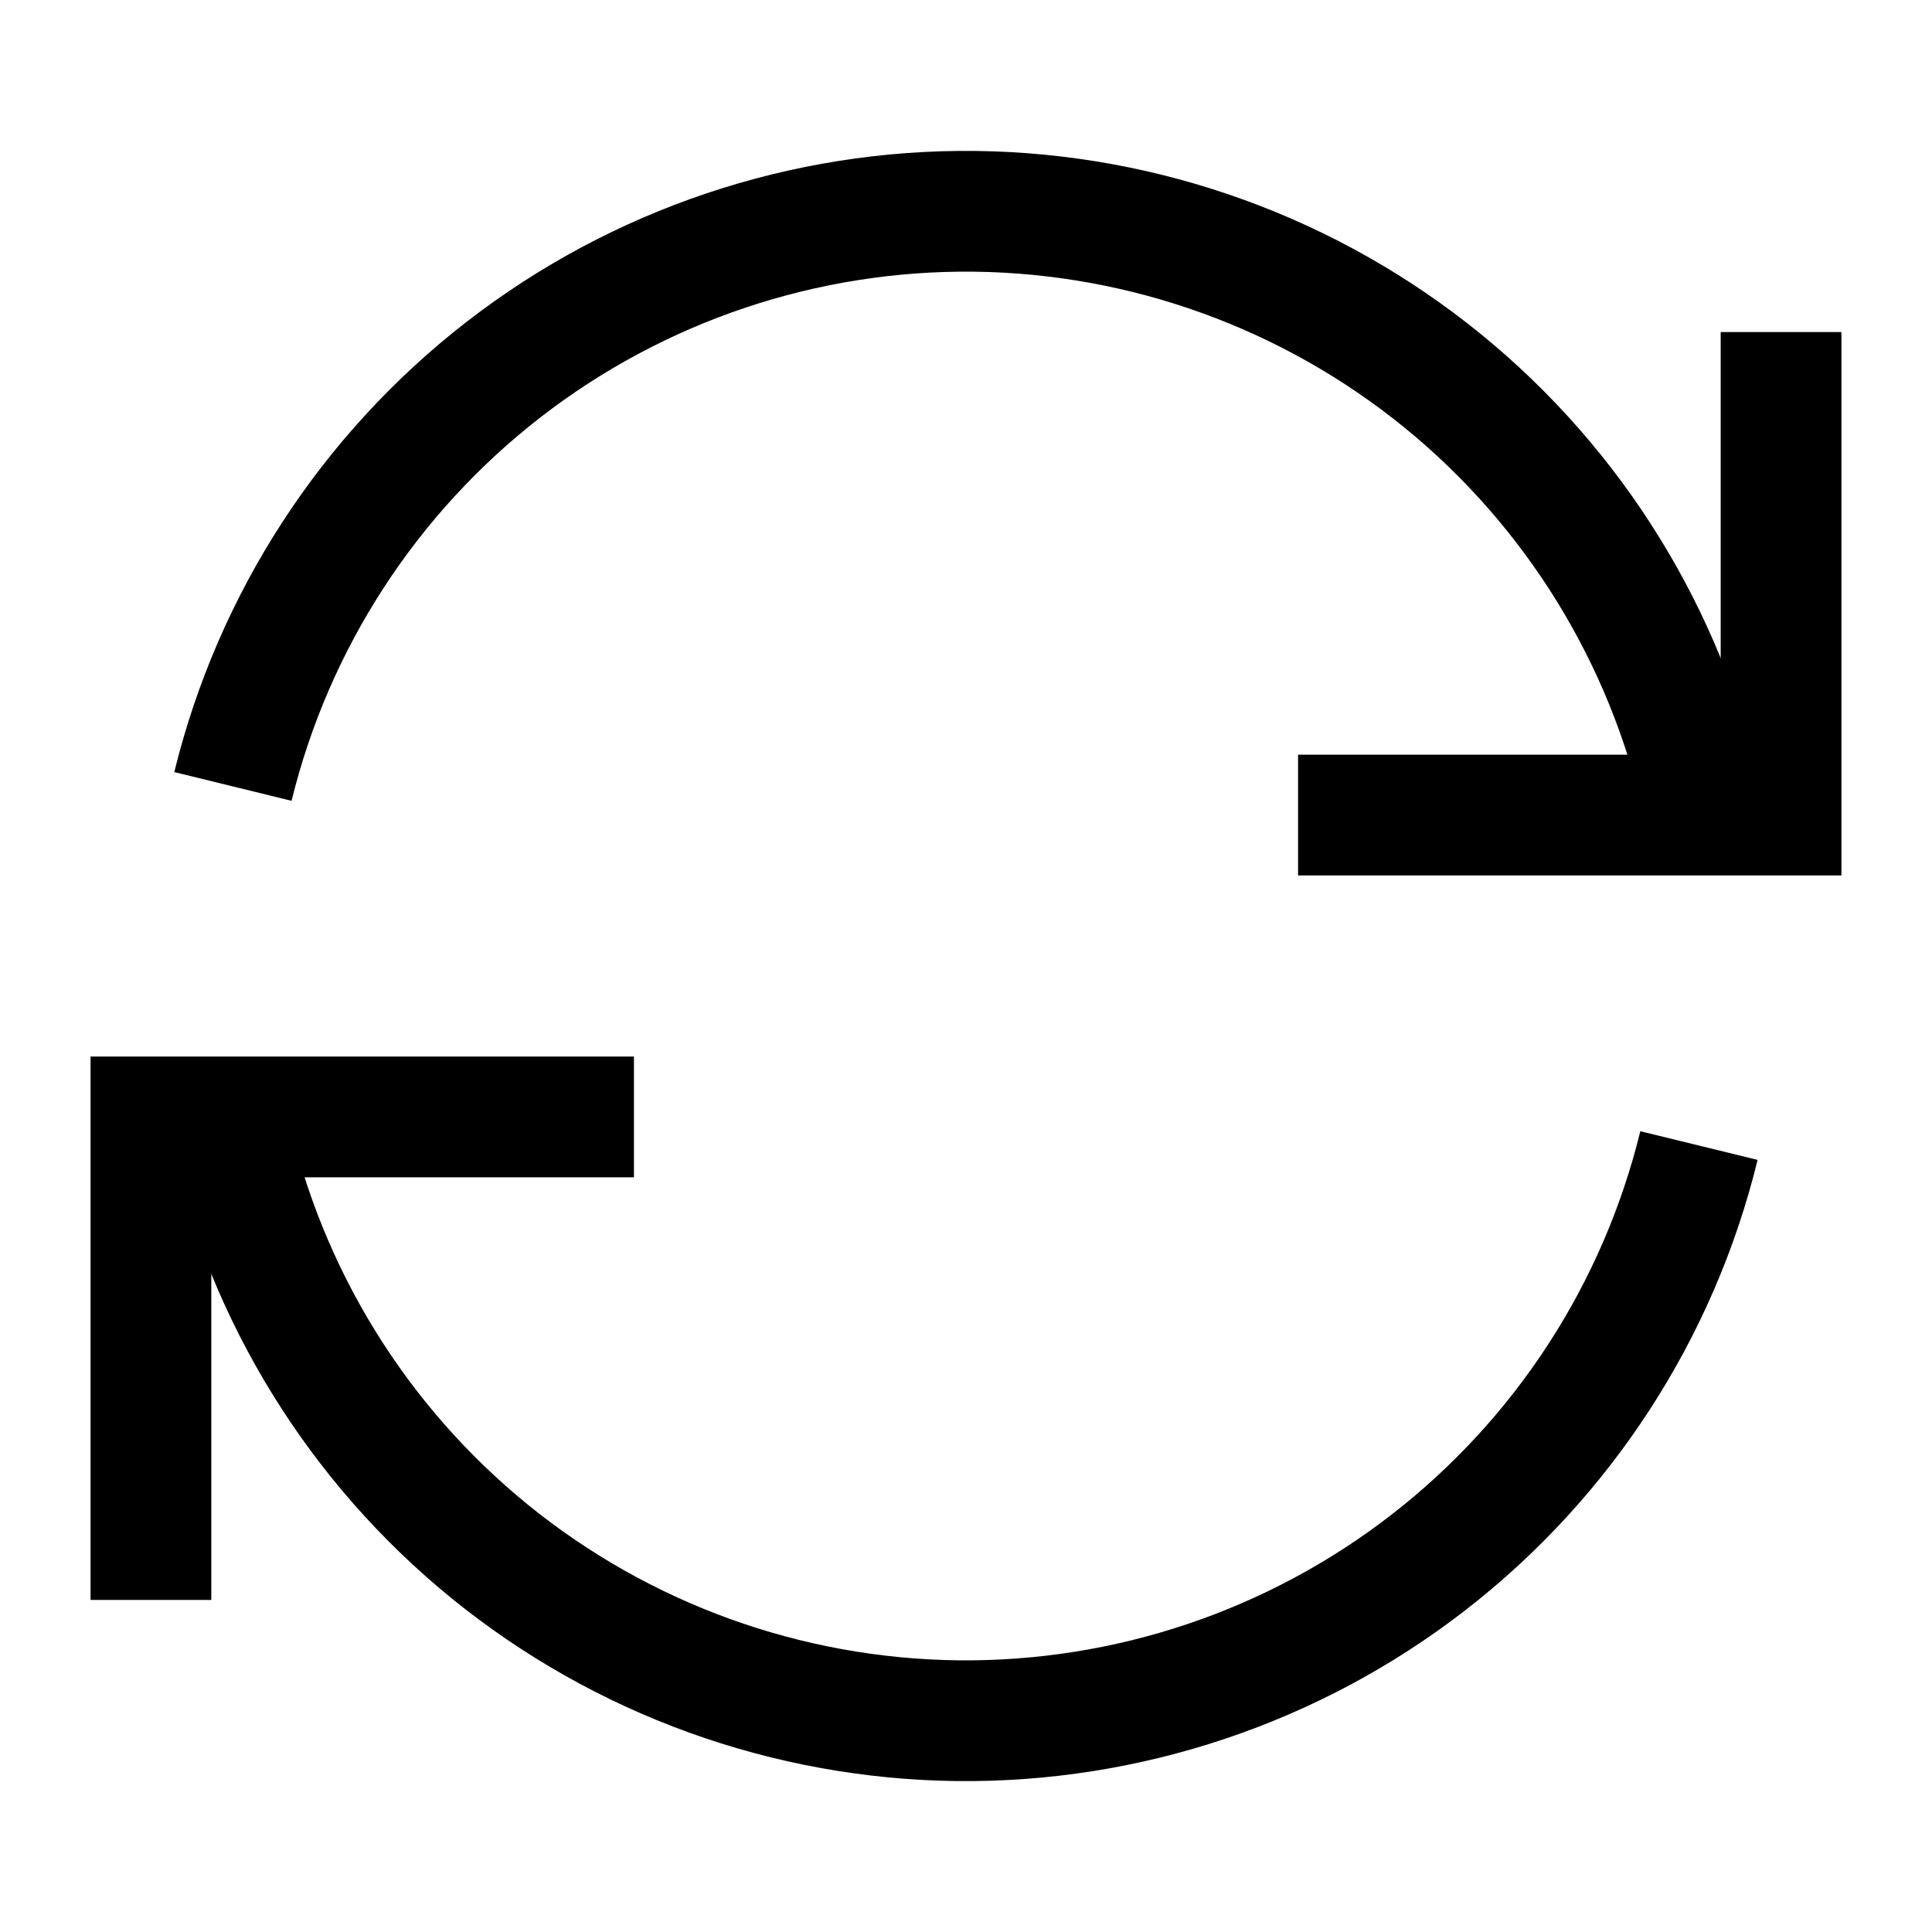
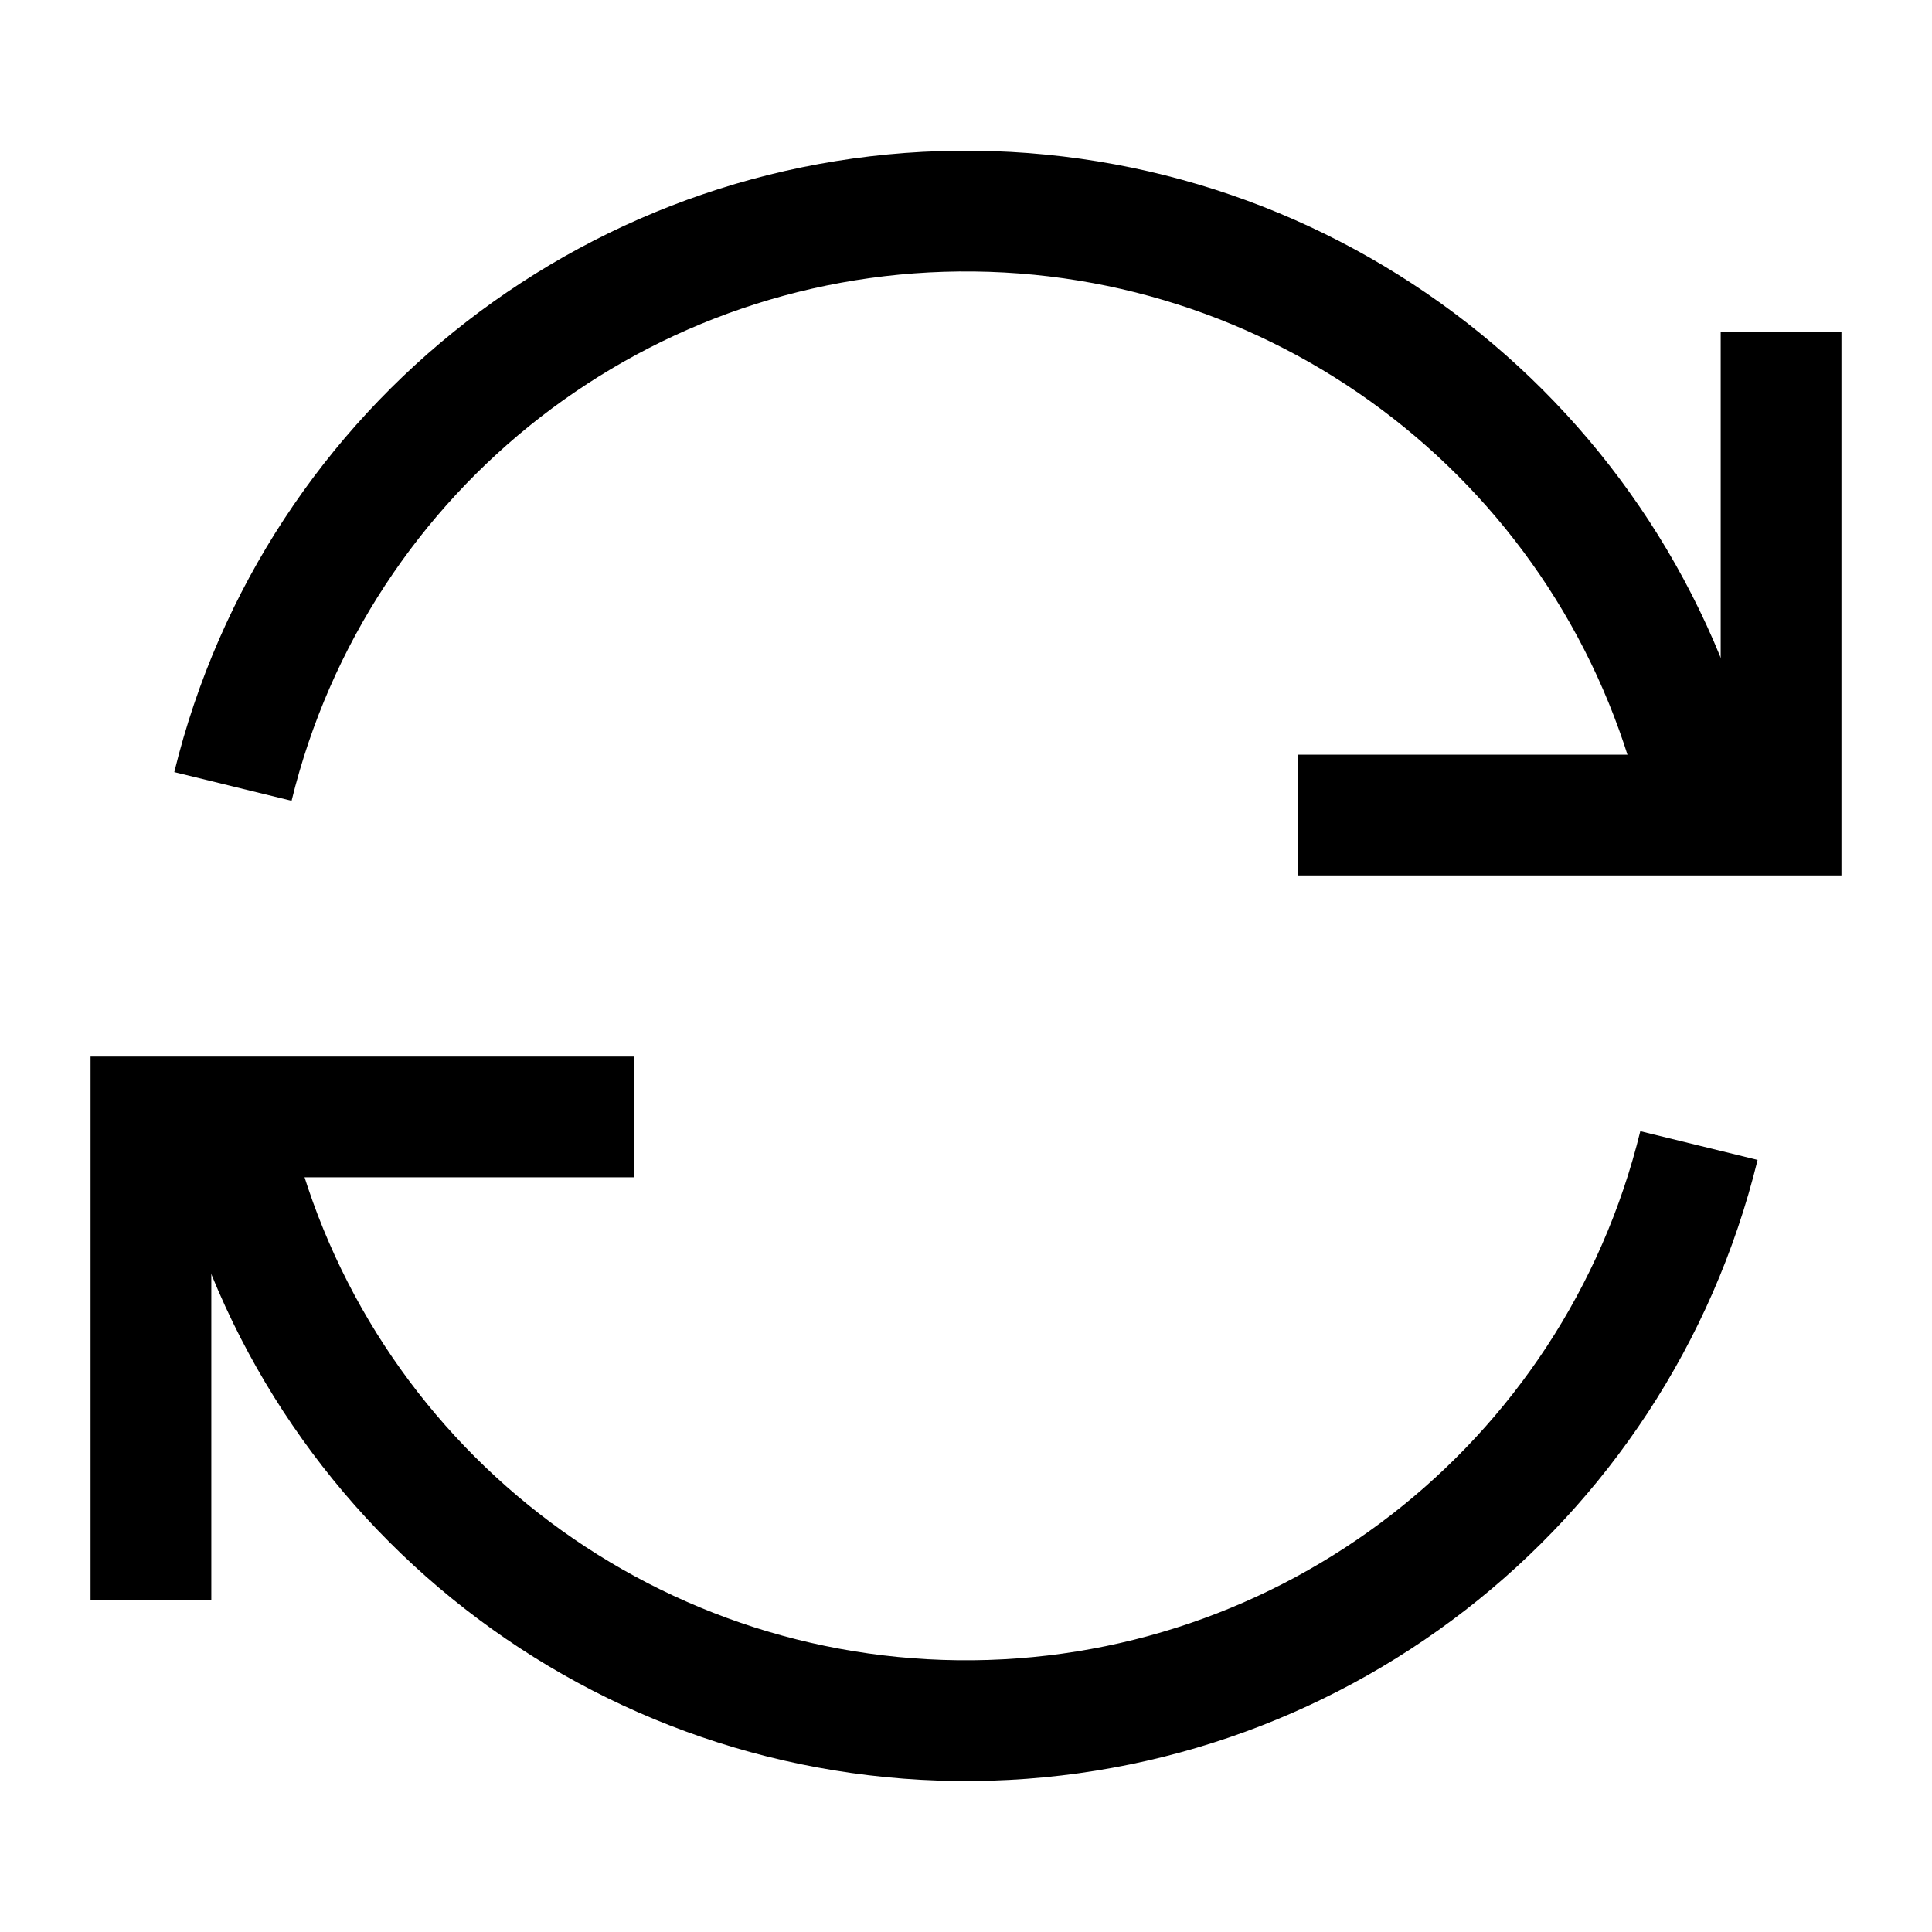
- <svg xmlns="http://www.w3.org/2000/svg" height="1em" viewBox="0 0 16 16" fill="none">
-   <path d="M4.75 9.25H1.25V12.75" stroke="currentColor" stroke-width="1" stroke-linecap="square" />
-   <path d="M11.25 6.75H14.75V3.25" stroke="currentColor" stroke-width="1" stroke-linecap="square" />
-   <path d="M14.104 6.655C13.8 5.277 13.039 4.042 11.944 3.151C10.849 2.261 9.484 1.767 8.073 1.75C6.662 1.734 5.286 2.196 4.171 3.06C3.055 3.925 2.265 5.142 1.929 6.513" stroke="currentColor" stroke-width="1" />
-   <path d="M1.896 9.345C2.2 10.723 2.961 11.958 4.056 12.849C5.151 13.739 6.516 14.233 7.927 14.25C9.338 14.266 10.714 13.804 11.829 12.94C12.945 12.075 13.735 10.858 14.07 9.487" stroke="currentColor" stroke-width="1" />
+ <svg xmlns="http://www.w3.org/2000/svg" height="1em" fill="none" viewBox="0 0 16 16">
+   <path stroke="currentColor" stroke-linecap="square" d="M4.75 9.25h-3.5v3.5m10-6h3.5v-3.5" />
+   <path stroke="currentColor" d="M14.104 6.655a6.25 6.25 0 0 0-12.175-.142m-.033 2.832a6.25 6.25 0 0 0 12.174.142" />
</svg>
